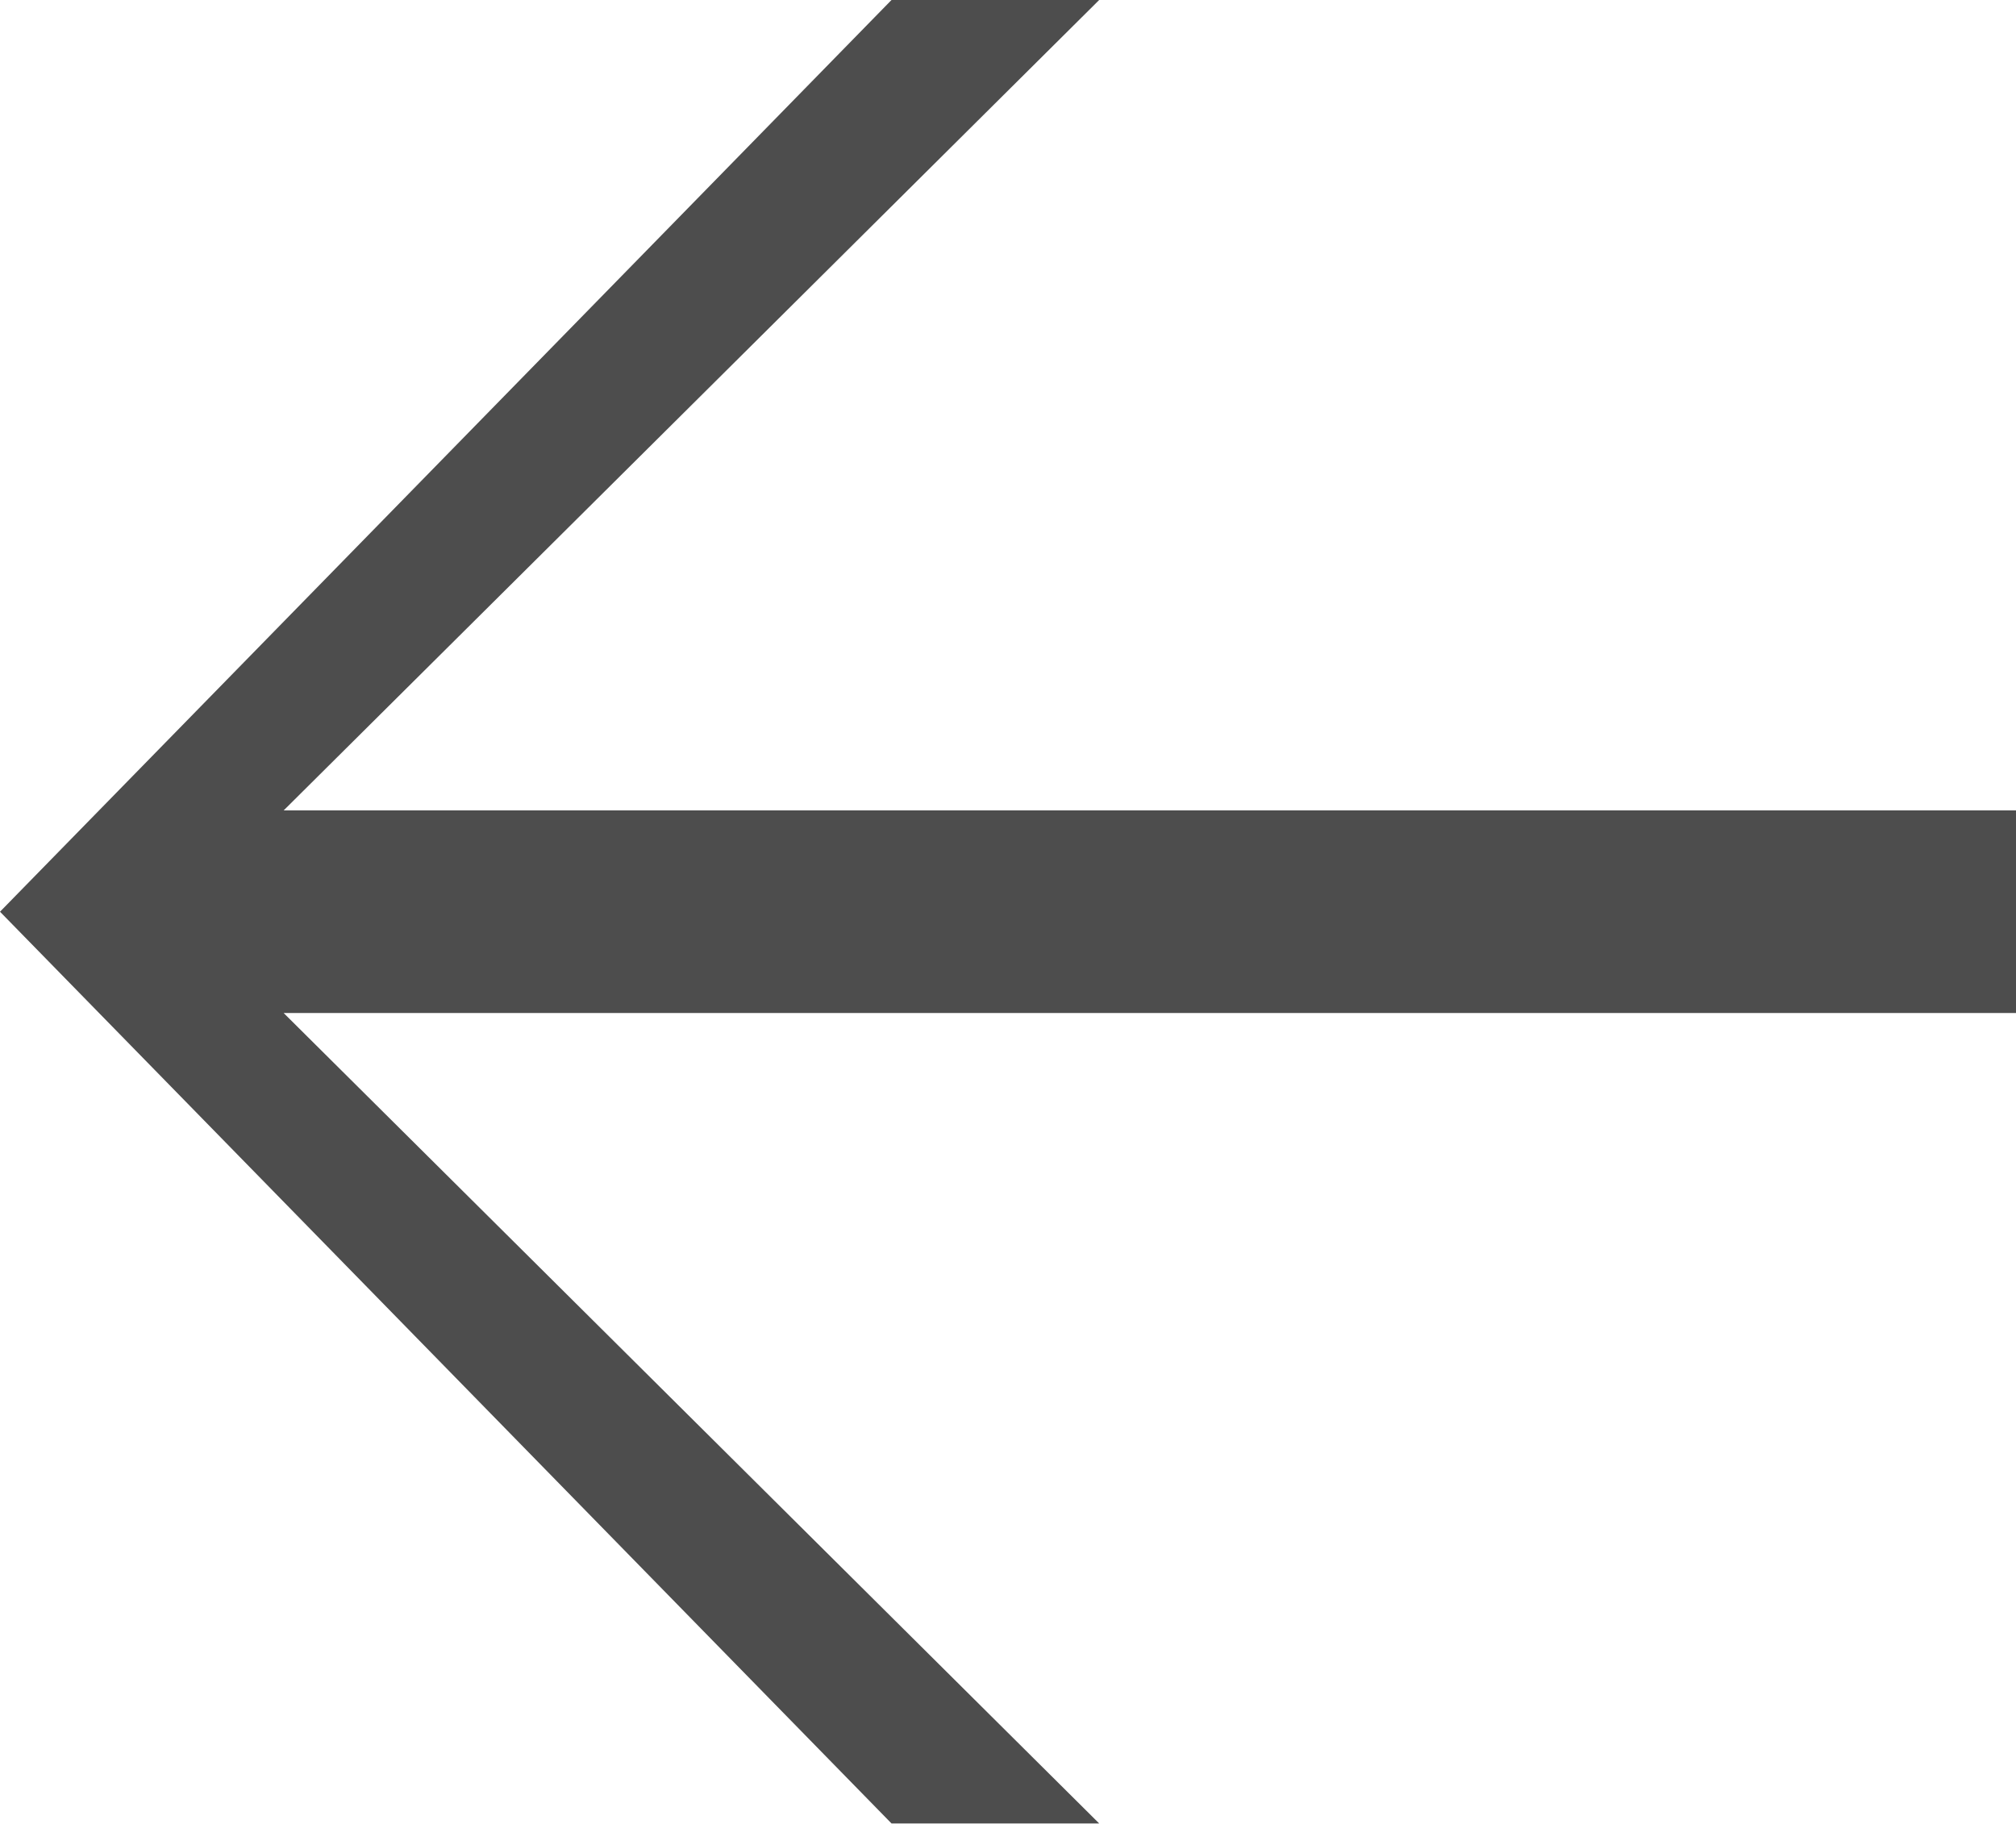
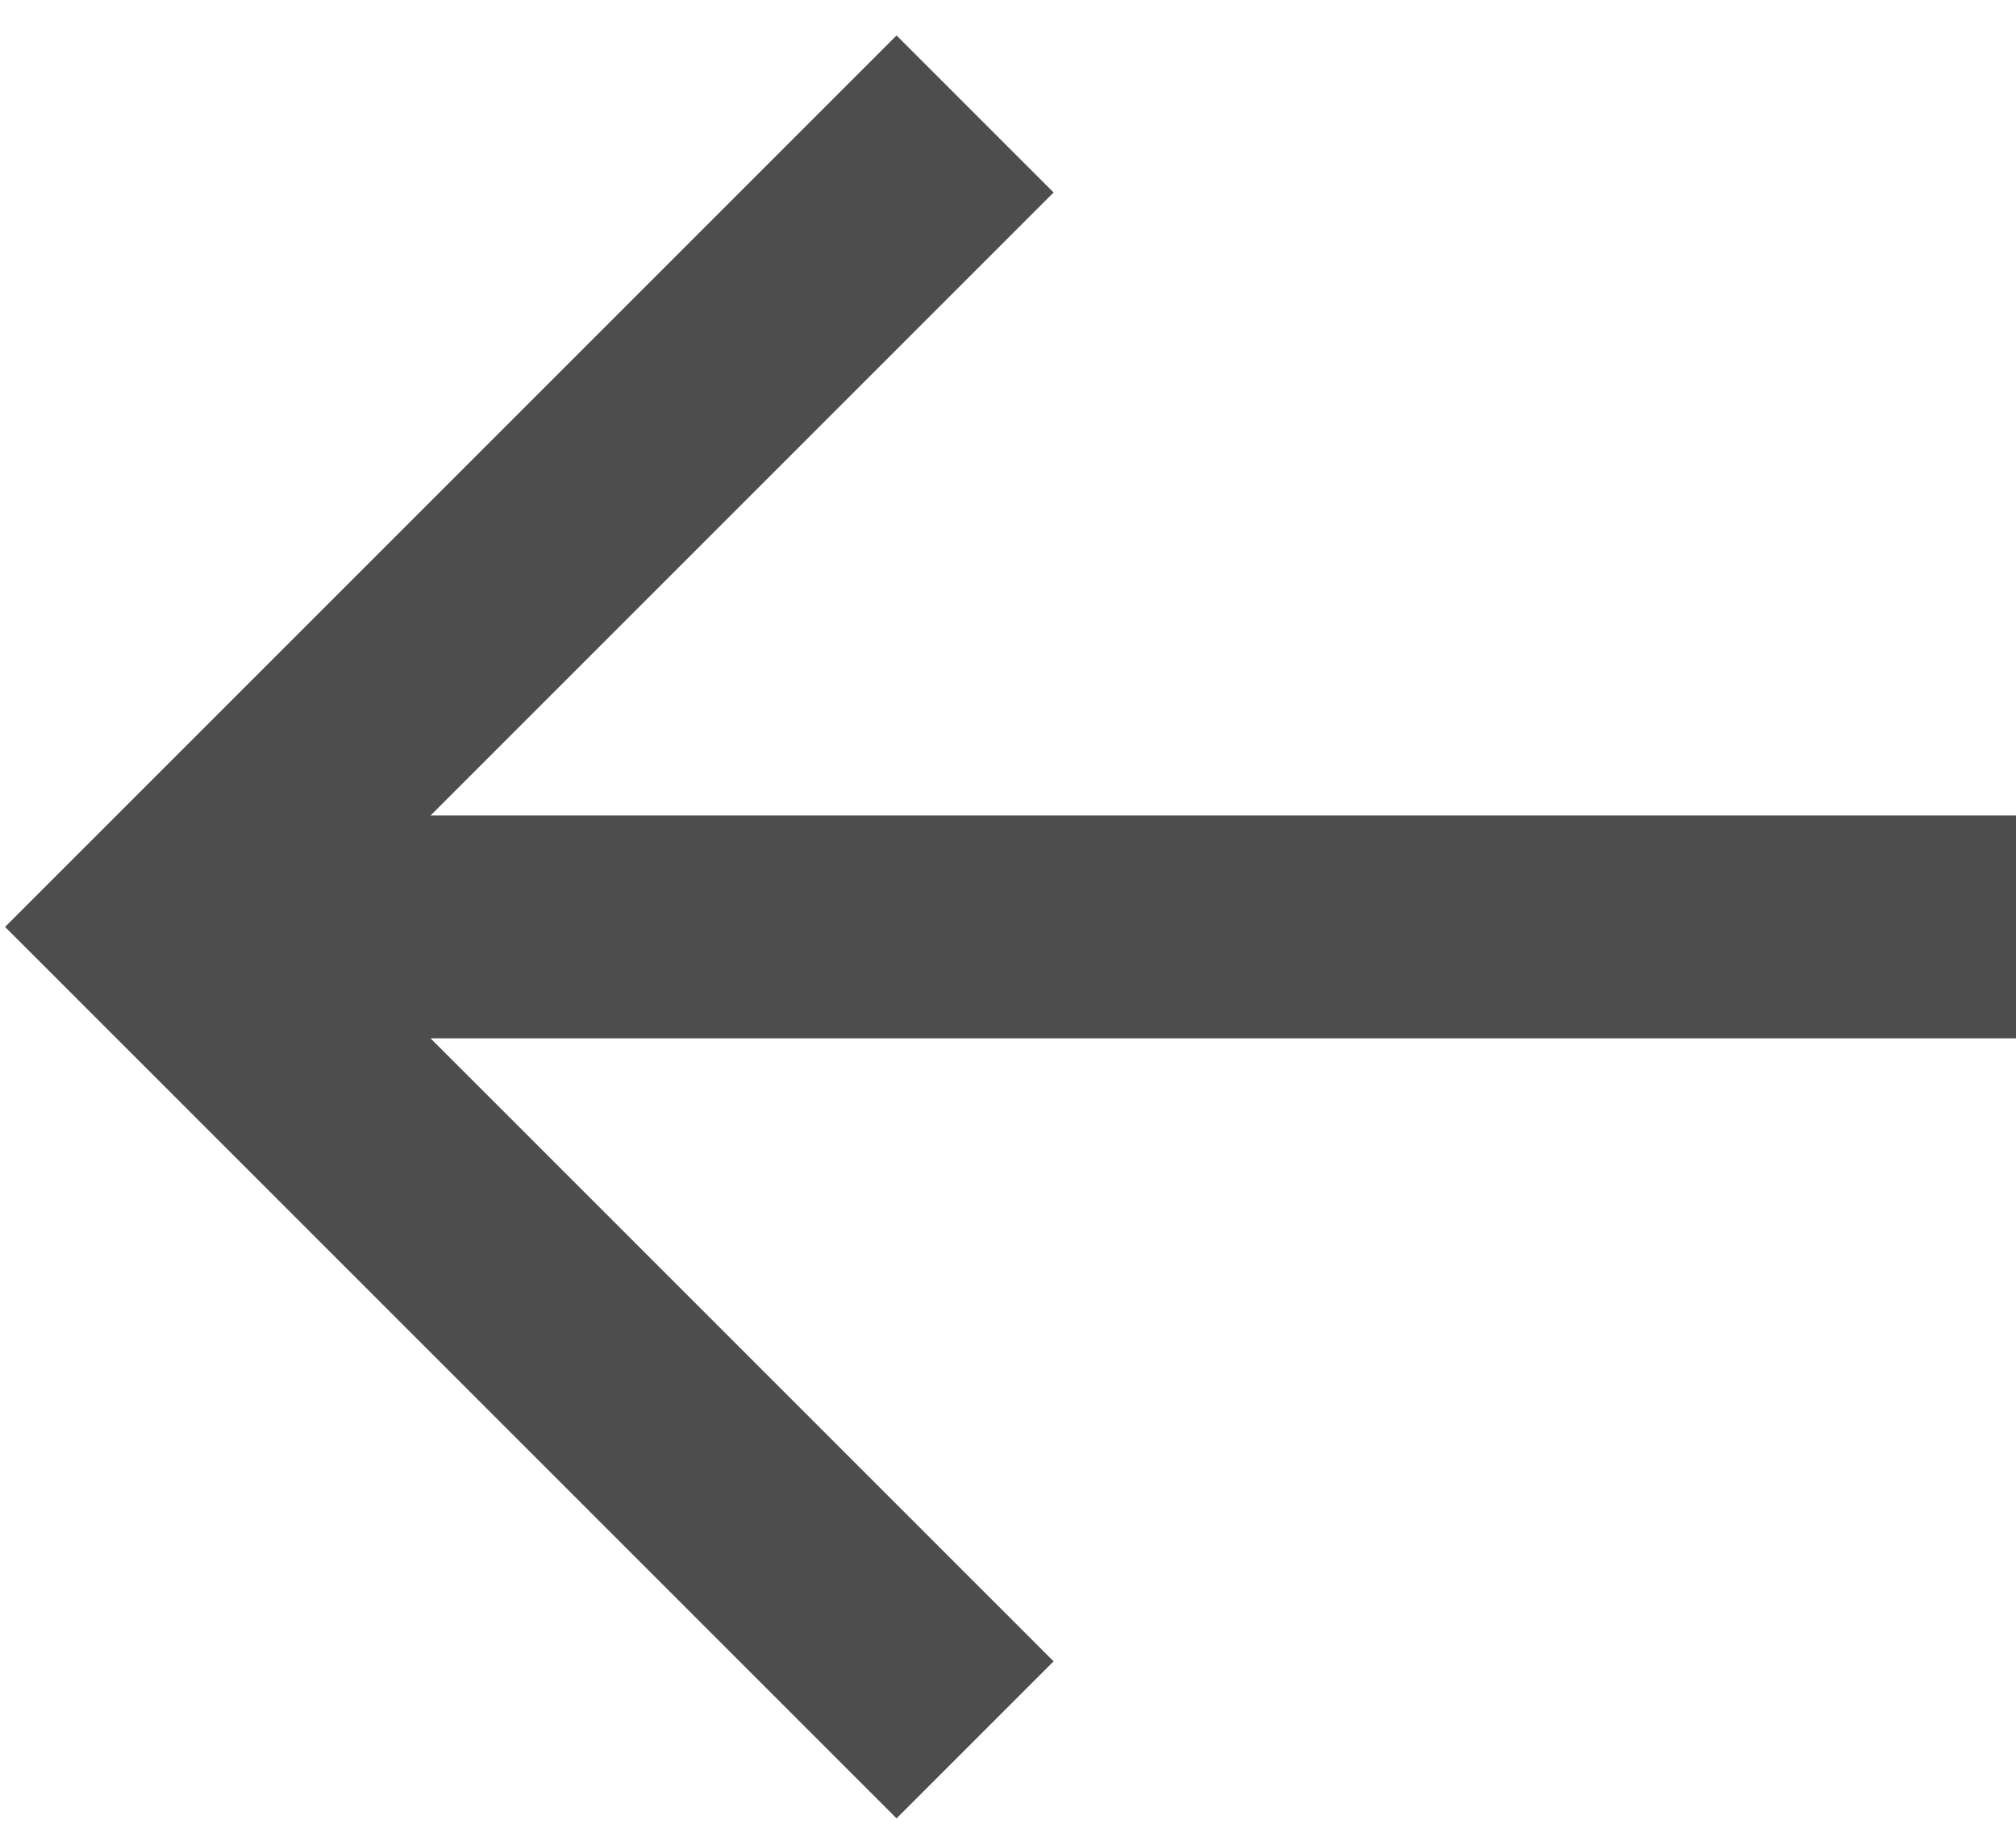
- <svg xmlns="http://www.w3.org/2000/svg" version="1.1" id="Layer_1" x="0px" y="0px" viewBox="0 0 39.8 36" enable-background="new 0 0 39.8 36" xml:space="preserve">
-   <path fill="#4D4D4D" d="M17.6,0h4.1L5.6,16h34.2v4H5.6l16.1,16h-4.1L0,18L17.6,0z" />
+ <svg xmlns="http://www.w3.org/2000/svg" version="1.1" id="Layer_1" x="0px" y="0px" viewBox="-285 379 39.8 36" style="enable-background:new -285 379 39.8 36;" xml:space="preserve">
+   <style type="text/css">
+ 	.st0{fill:none;}
+ 	.st1{fill:#4D4D4D;}
+ </style>
+   <path class="st0" d="M-293.8,370.9h52.8v52.8h-52.8V370.9z" />
+   <path class="st1" d="M-245.2,395.1h-31.3l12.3-12.3l-3.1-3.1l-17.6,17.6l17.6,17.6l3.1-3.1l-12.3-12.3h31.3V395.1z" />
</svg>
